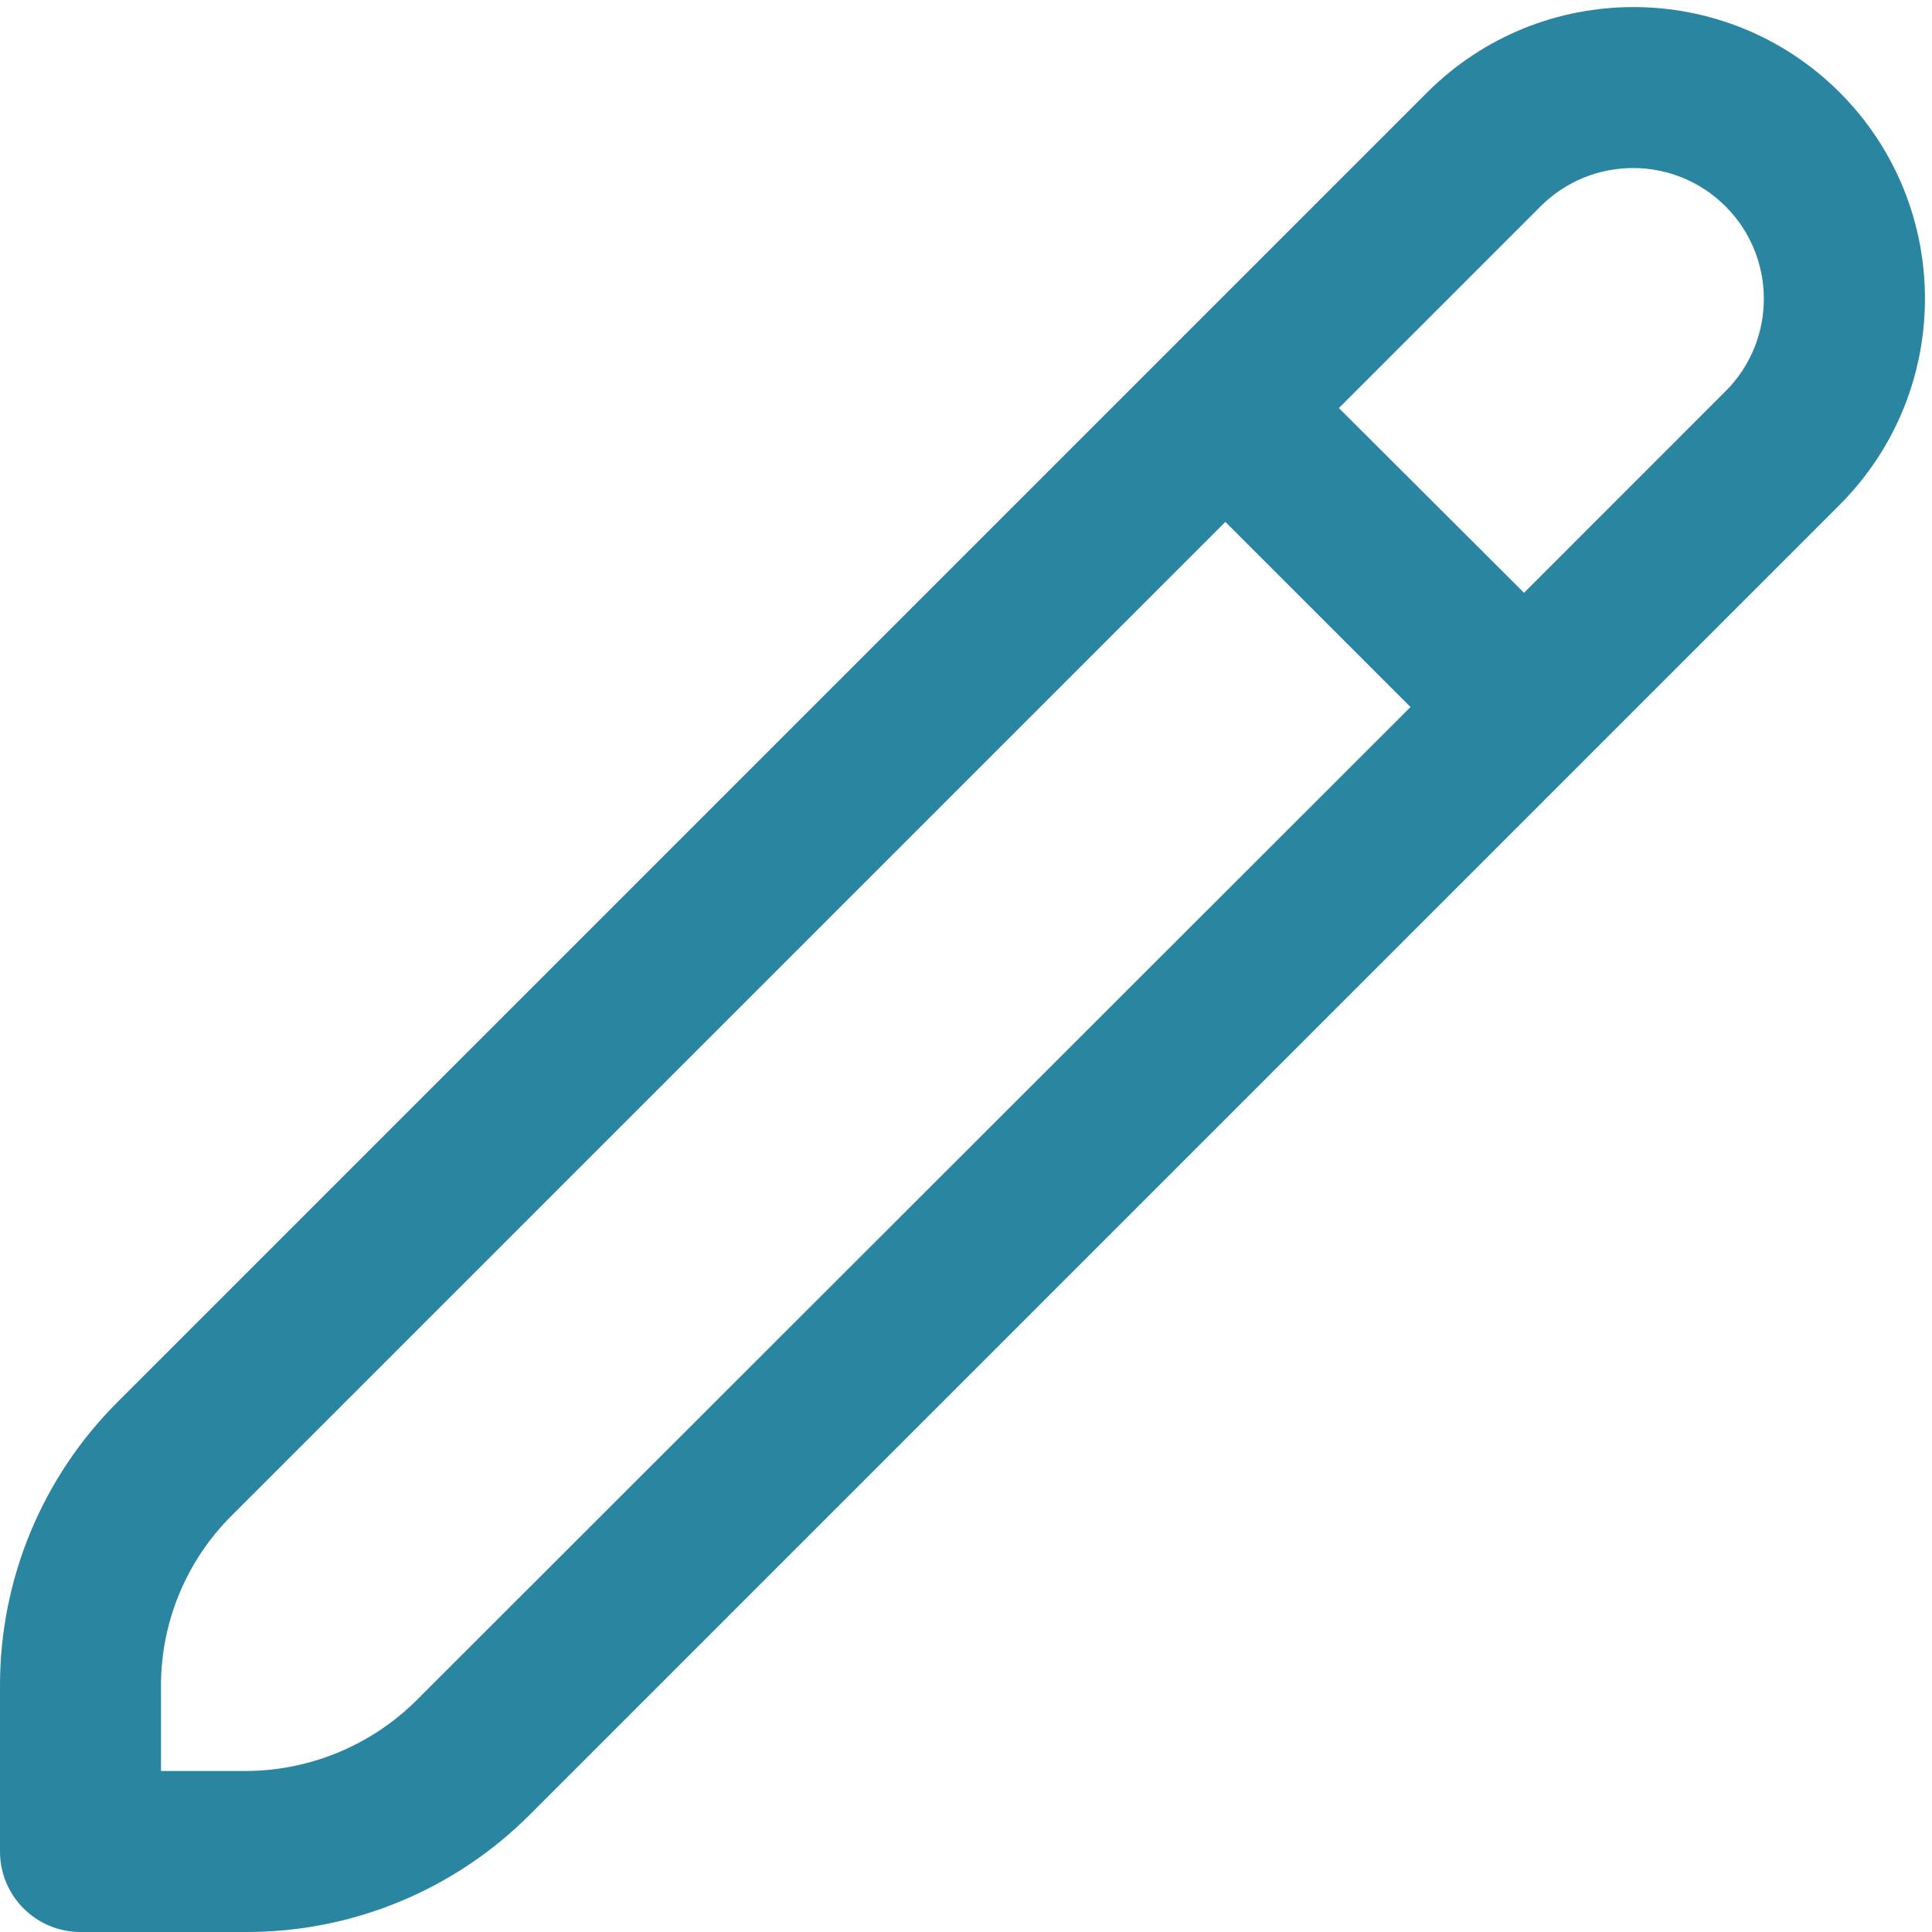
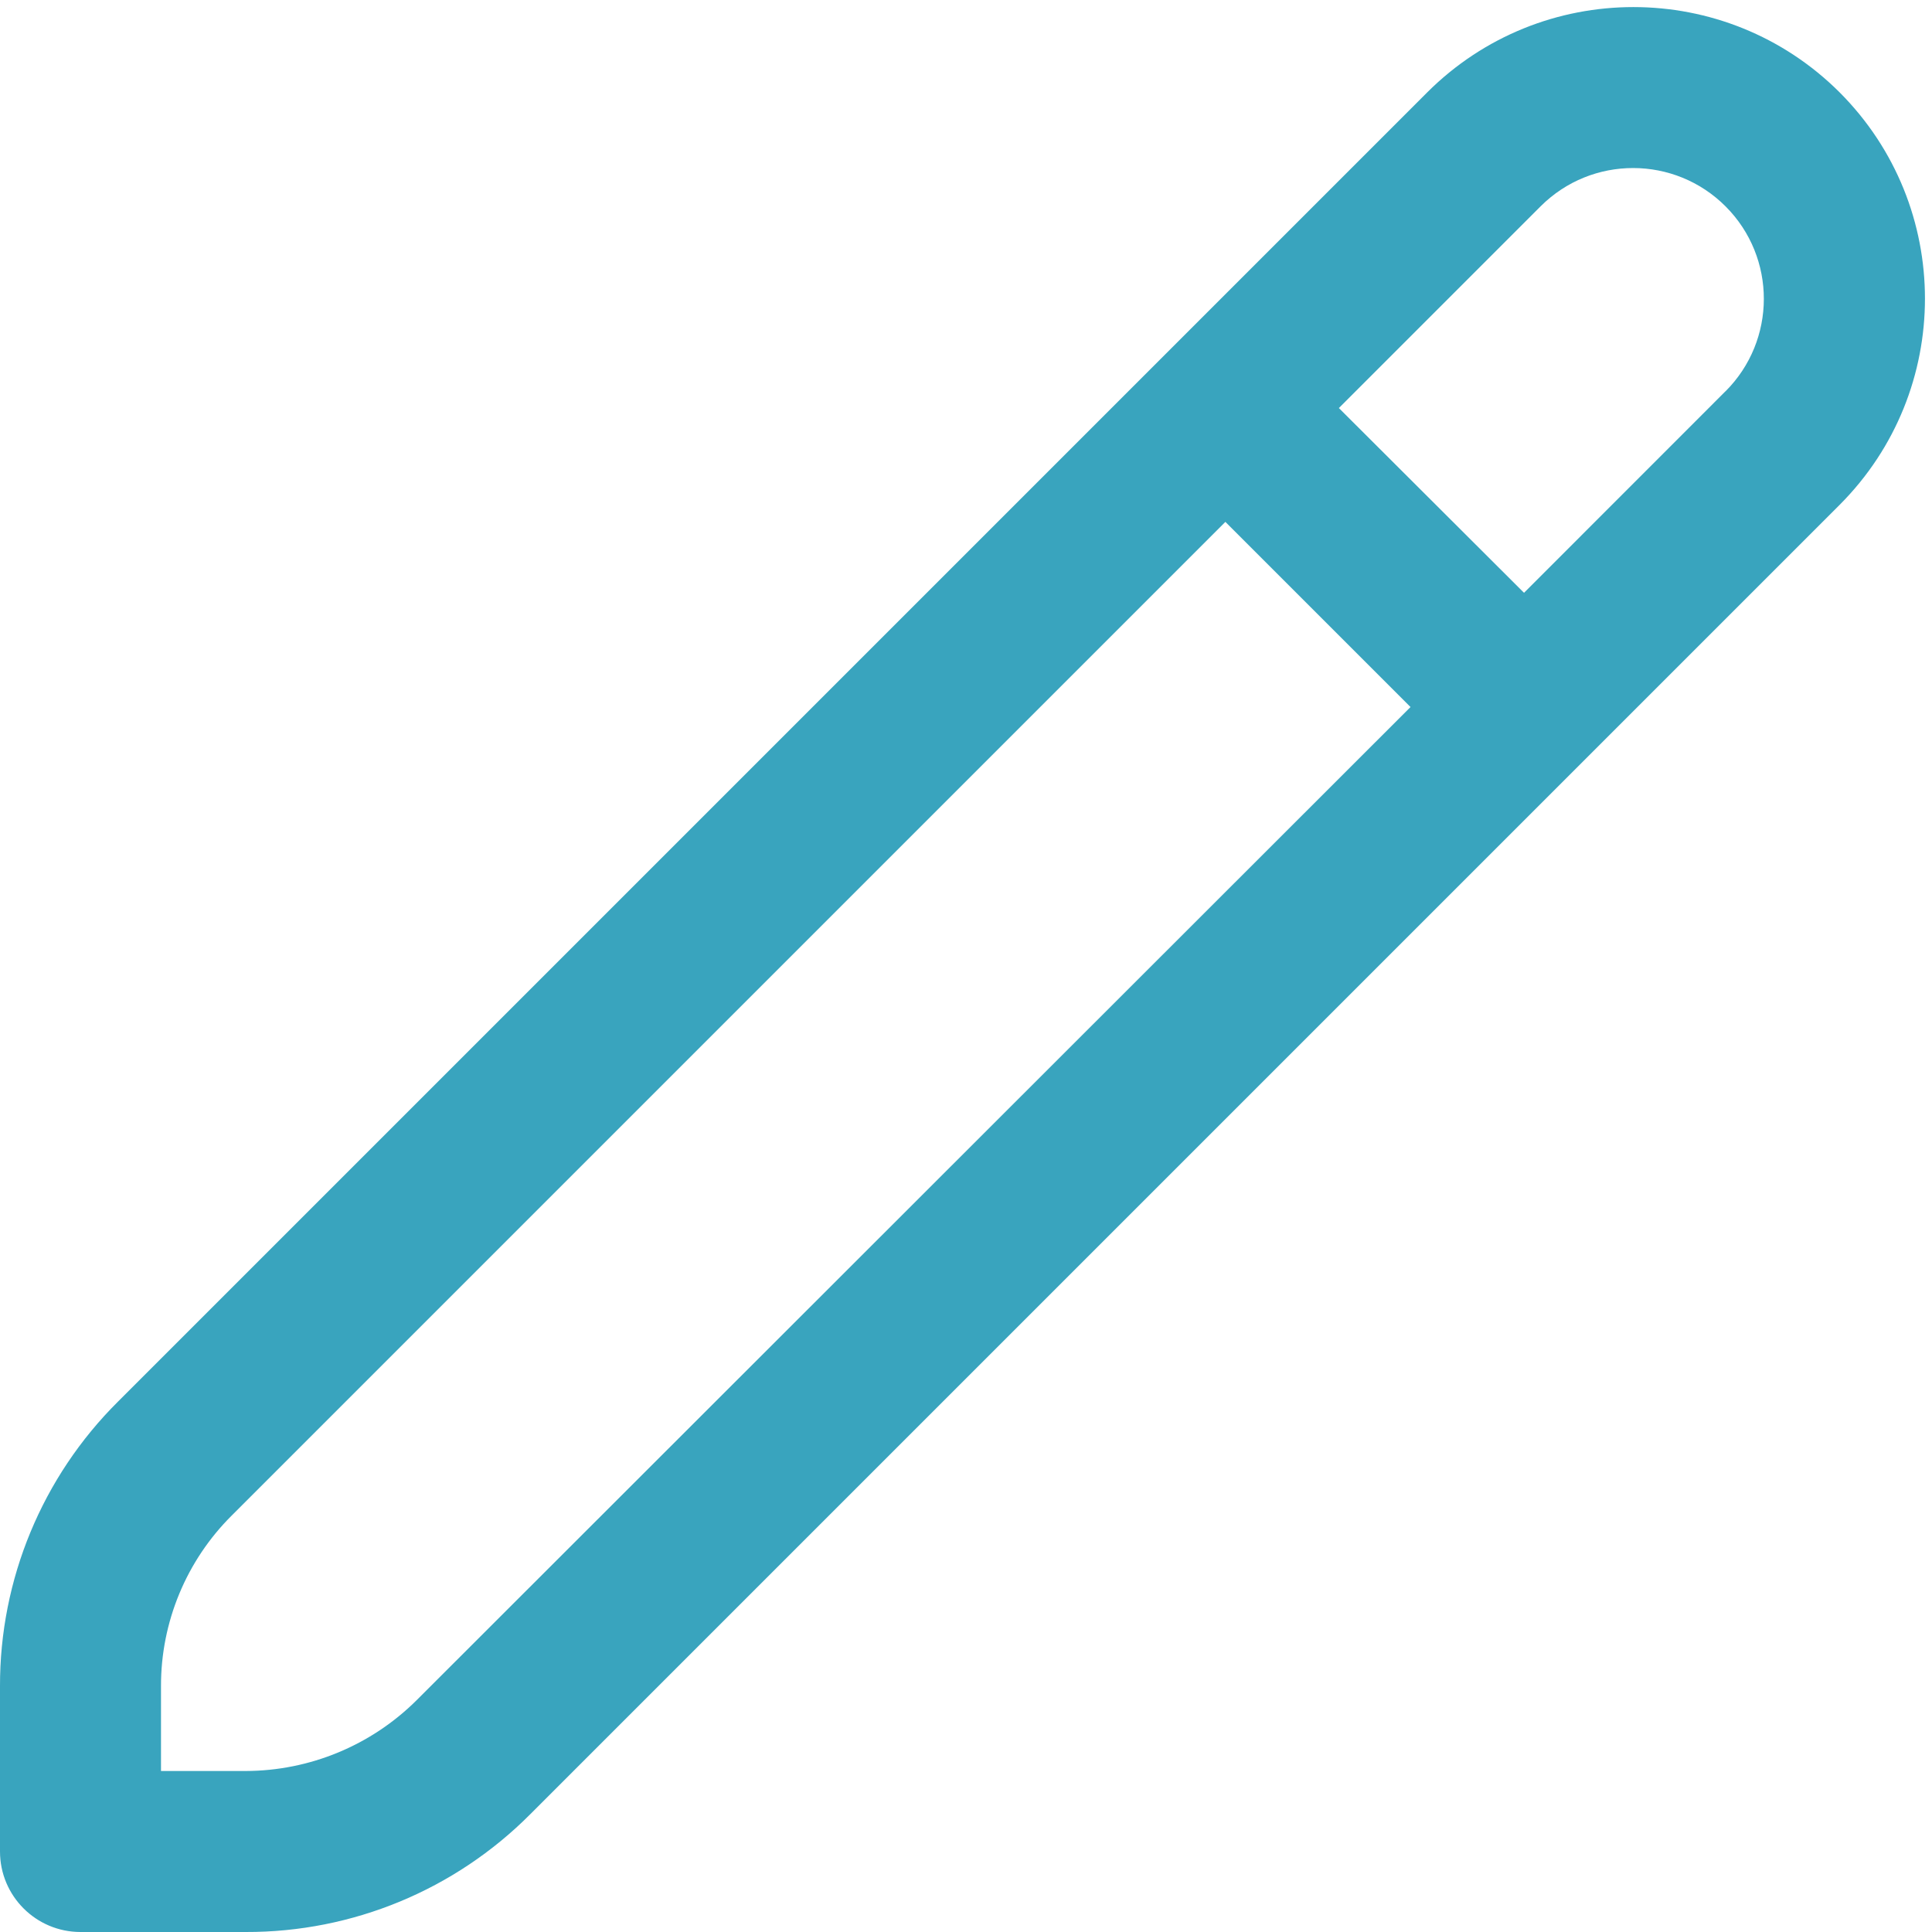
<svg xmlns="http://www.w3.org/2000/svg" id="Outline" viewBox="0 0 24 24" width="512" height="512">
-   <path fill="#2985a0" d="M22.853,1.148a3.626,3.626,0,0,0-5.124,0L1.465,17.412A4.968,4.968,0,0,0,0,20.947V23a1,1,0,0,0,1,1H3.053a4.966,4.966,0,0,0,3.535-1.464L22.853,6.271A3.626,3.626,0,0,0,22.853,1.148ZM5.174,21.122A3.022,3.022,0,0,1,3.053,22H2V20.947a2.98,2.98,0,0,1,.879-2.121L15.222,6.483l2.3,2.3ZM21.438,4.857,18.932,7.364l-2.3-2.295,2.507-2.507a1.623,1.623,0,1,1,2.295,2.3Z" />
+   <path fill="#39a4be" d="M22.853,1.148a3.626,3.626,0,0,0-5.124,0L1.465,17.412A4.968,4.968,0,0,0,0,20.947V23a1,1,0,0,0,1,1H3.053a4.966,4.966,0,0,0,3.535-1.464L22.853,6.271A3.626,3.626,0,0,0,22.853,1.148ZM5.174,21.122A3.022,3.022,0,0,1,3.053,22H2V20.947a2.98,2.98,0,0,1,.879-2.121L15.222,6.483l2.3,2.3ZM21.438,4.857,18.932,7.364l-2.3-2.295,2.507-2.507a1.623,1.623,0,1,1,2.295,2.3Z" />
</svg>
